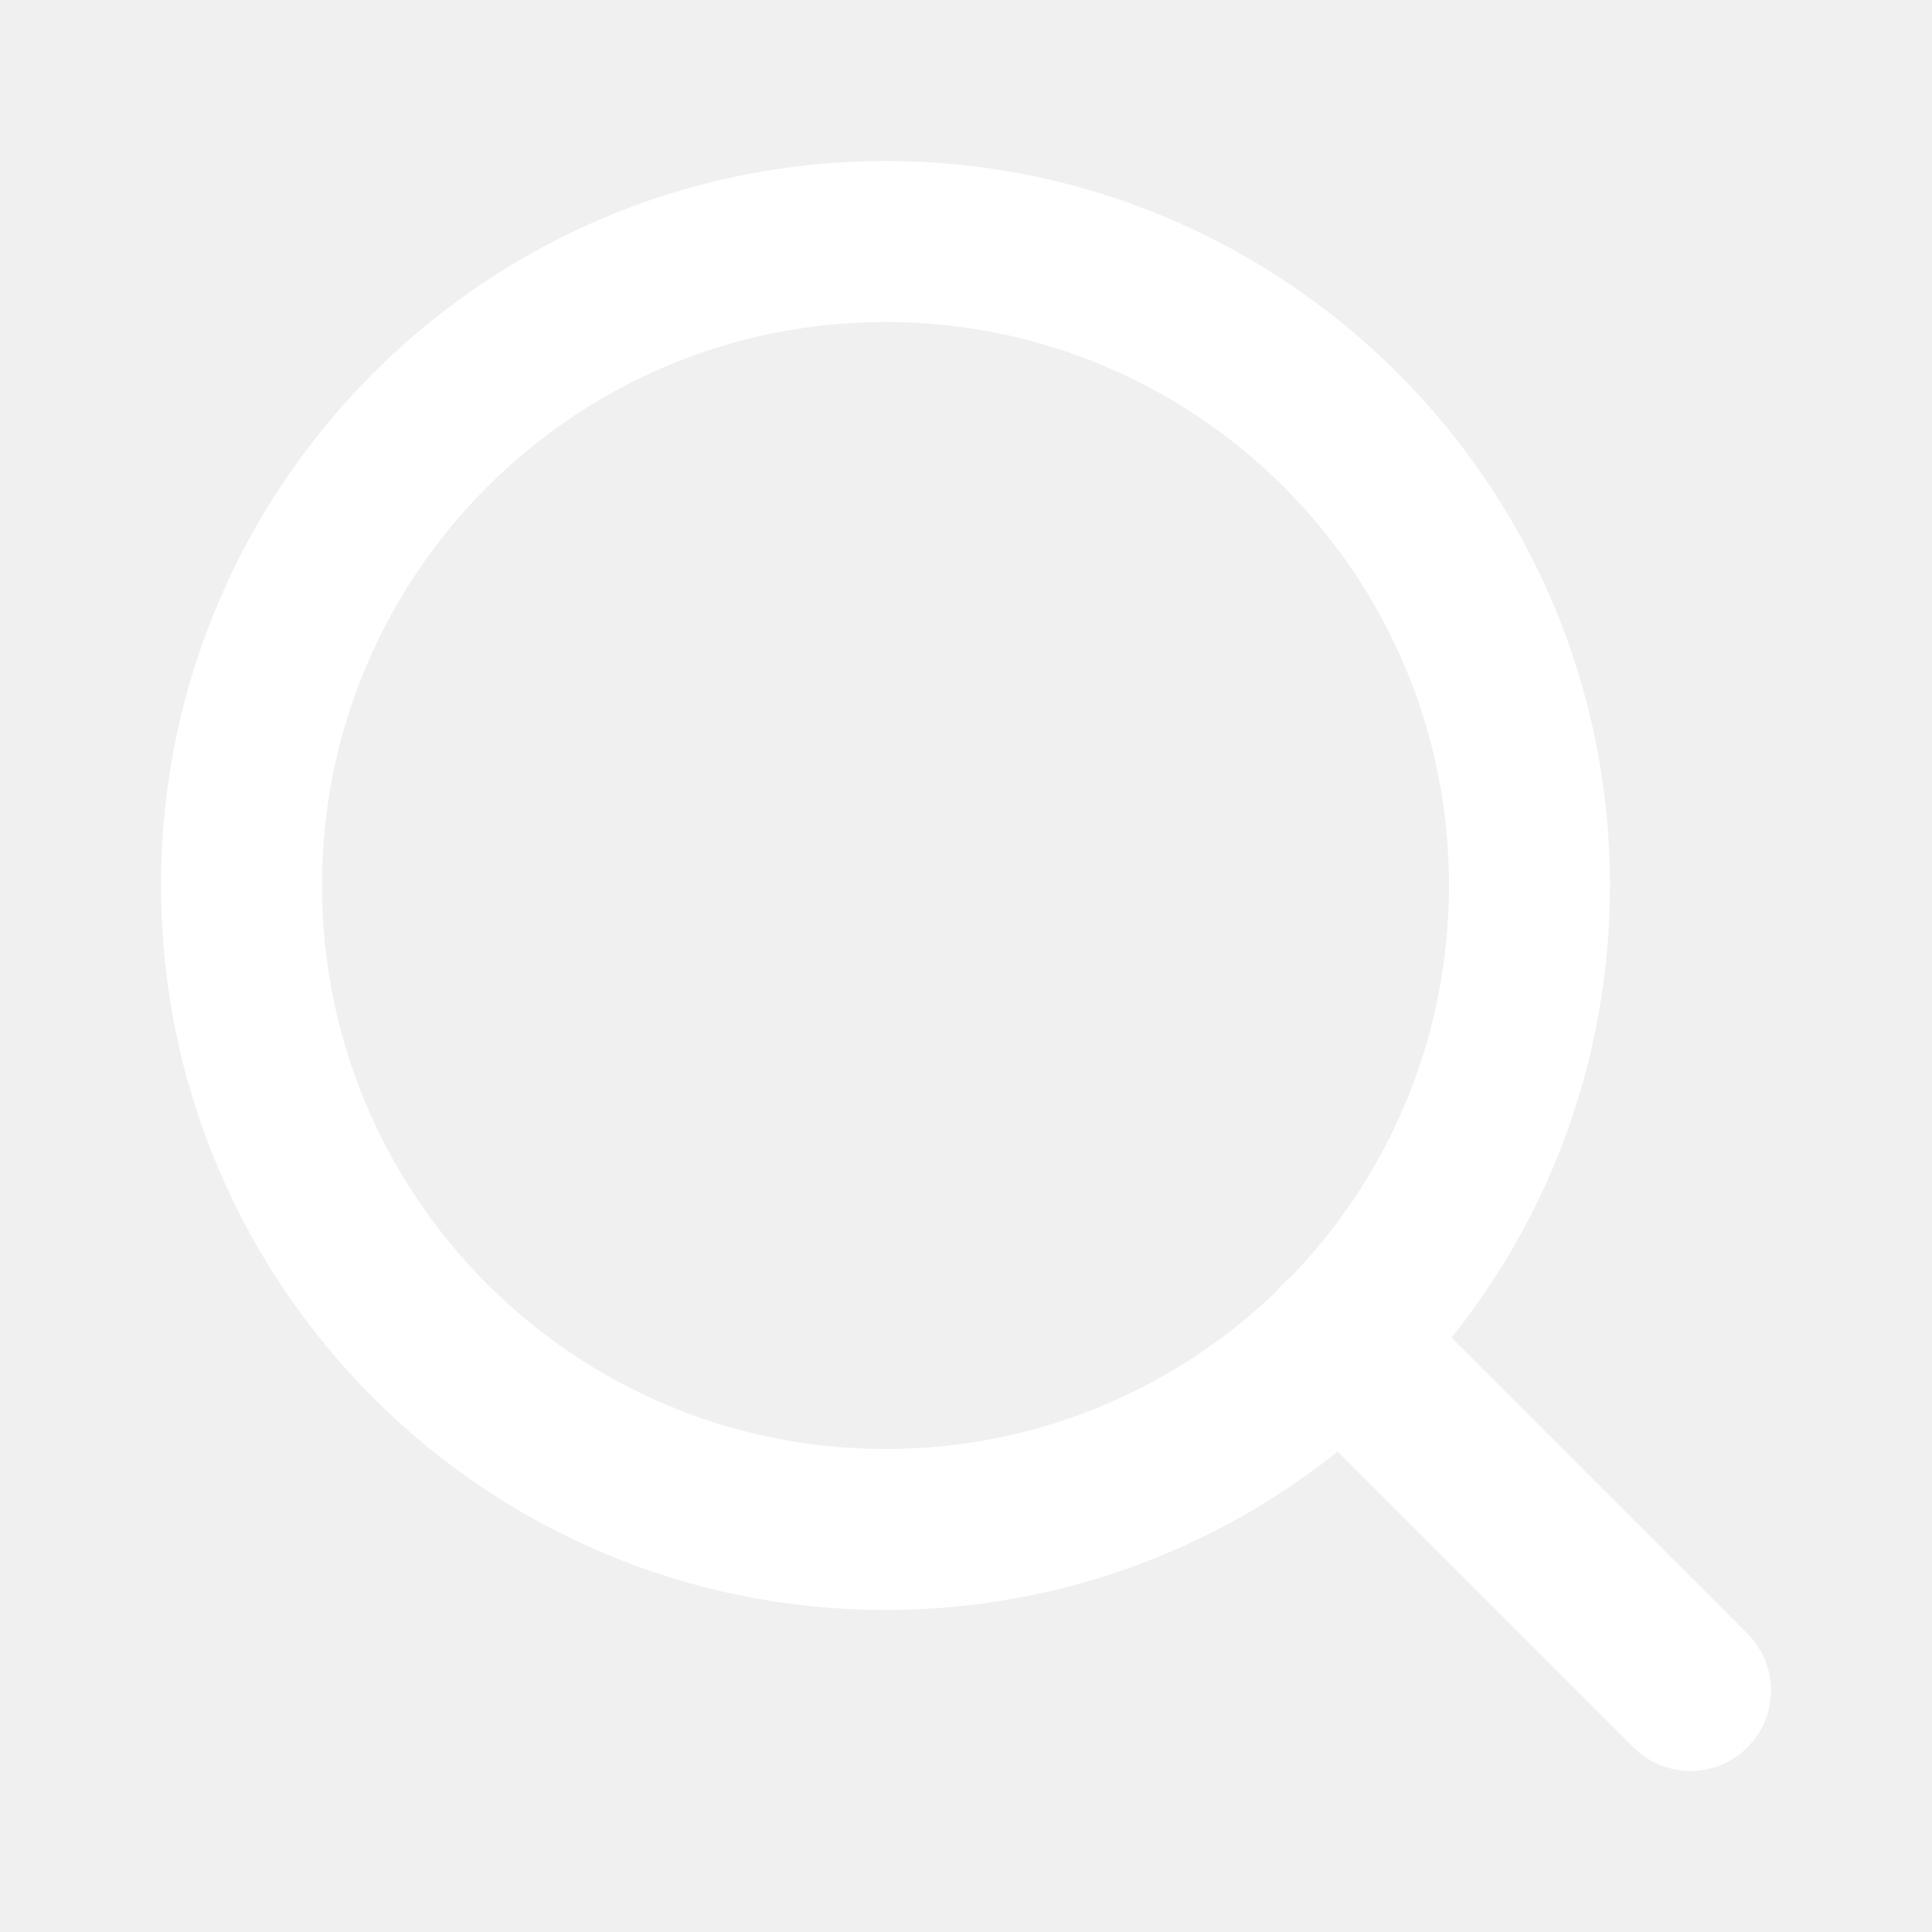
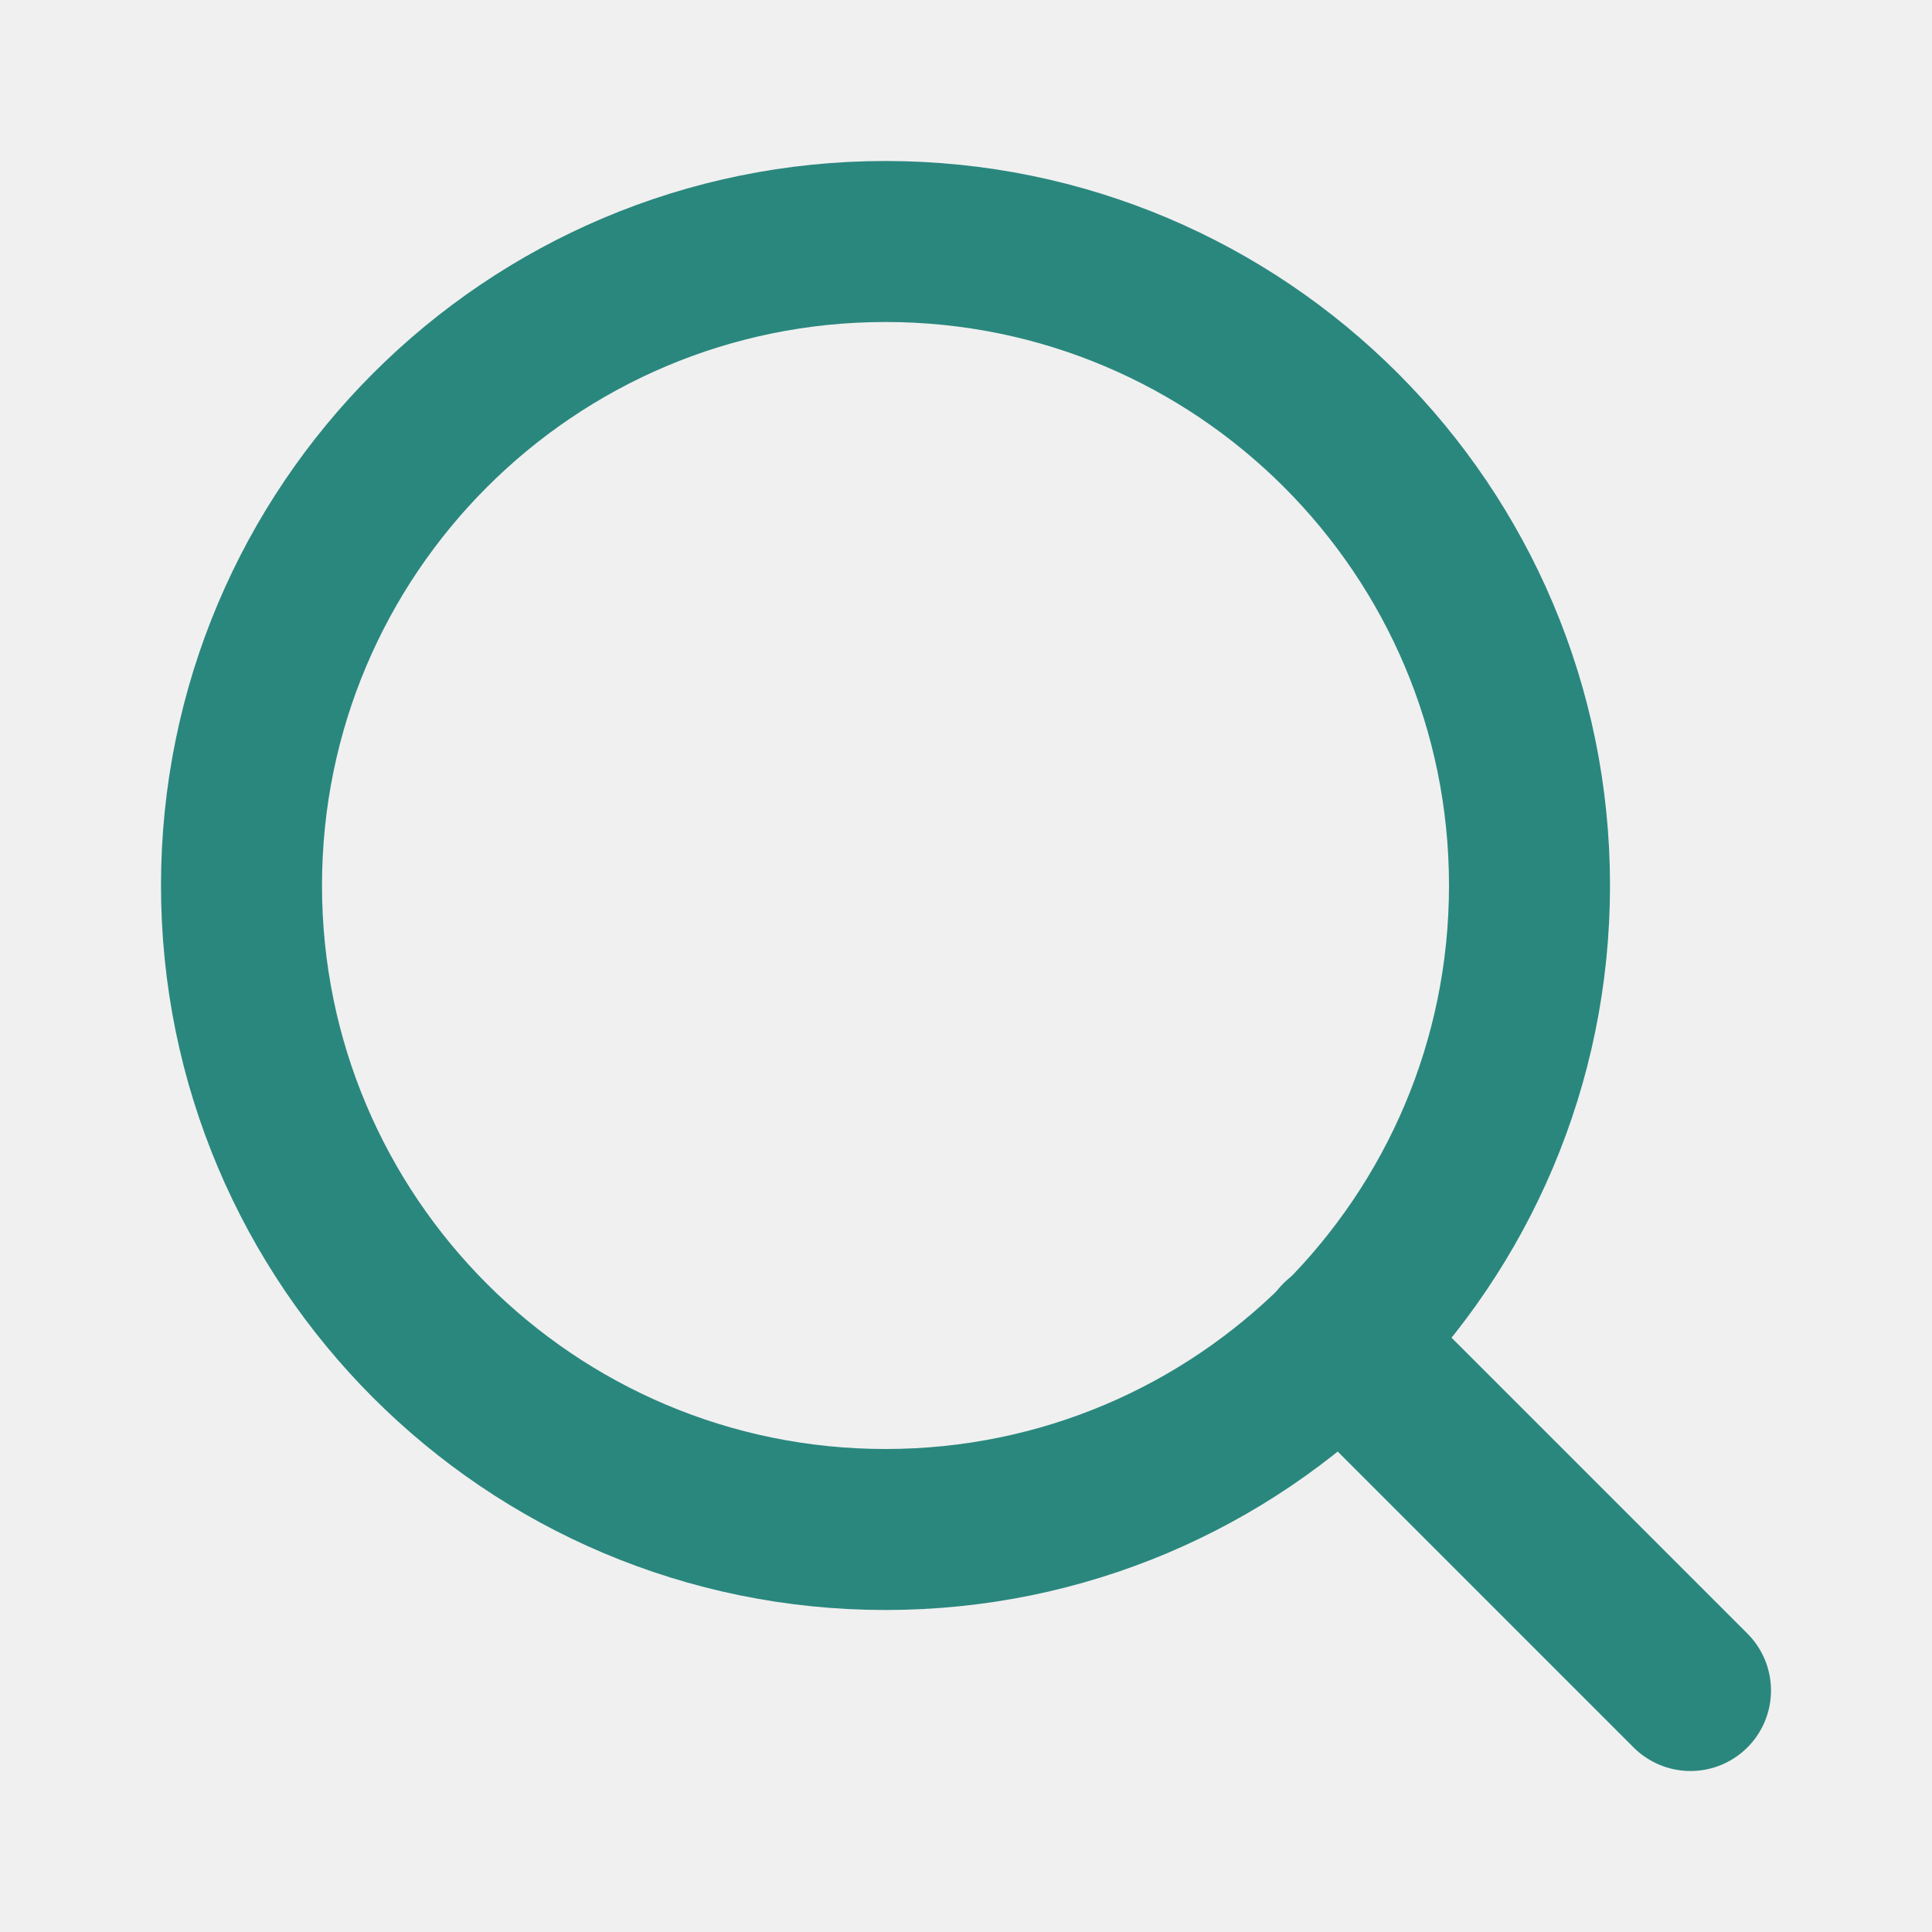
- <svg xmlns="http://www.w3.org/2000/svg" width="24" height="24" viewBox="0 0 24 24" fill="none" stroke="#ffffff" stroke-width="2" stroke-linecap="round" stroke-linejoin="bevel">
+ <svg xmlns="http://www.w3.org/2000/svg" width="20" height="20" viewBox="0 0 24 24" fill="none" stroke="#2a877e" stroke-width="2" stroke-linecap="round" stroke-linejoin="bevel">
  <circle cx="11" cy="11" r="8" />
  <line x1="21" y1="21" x2="16.65" y2="16.65" />
</svg>
